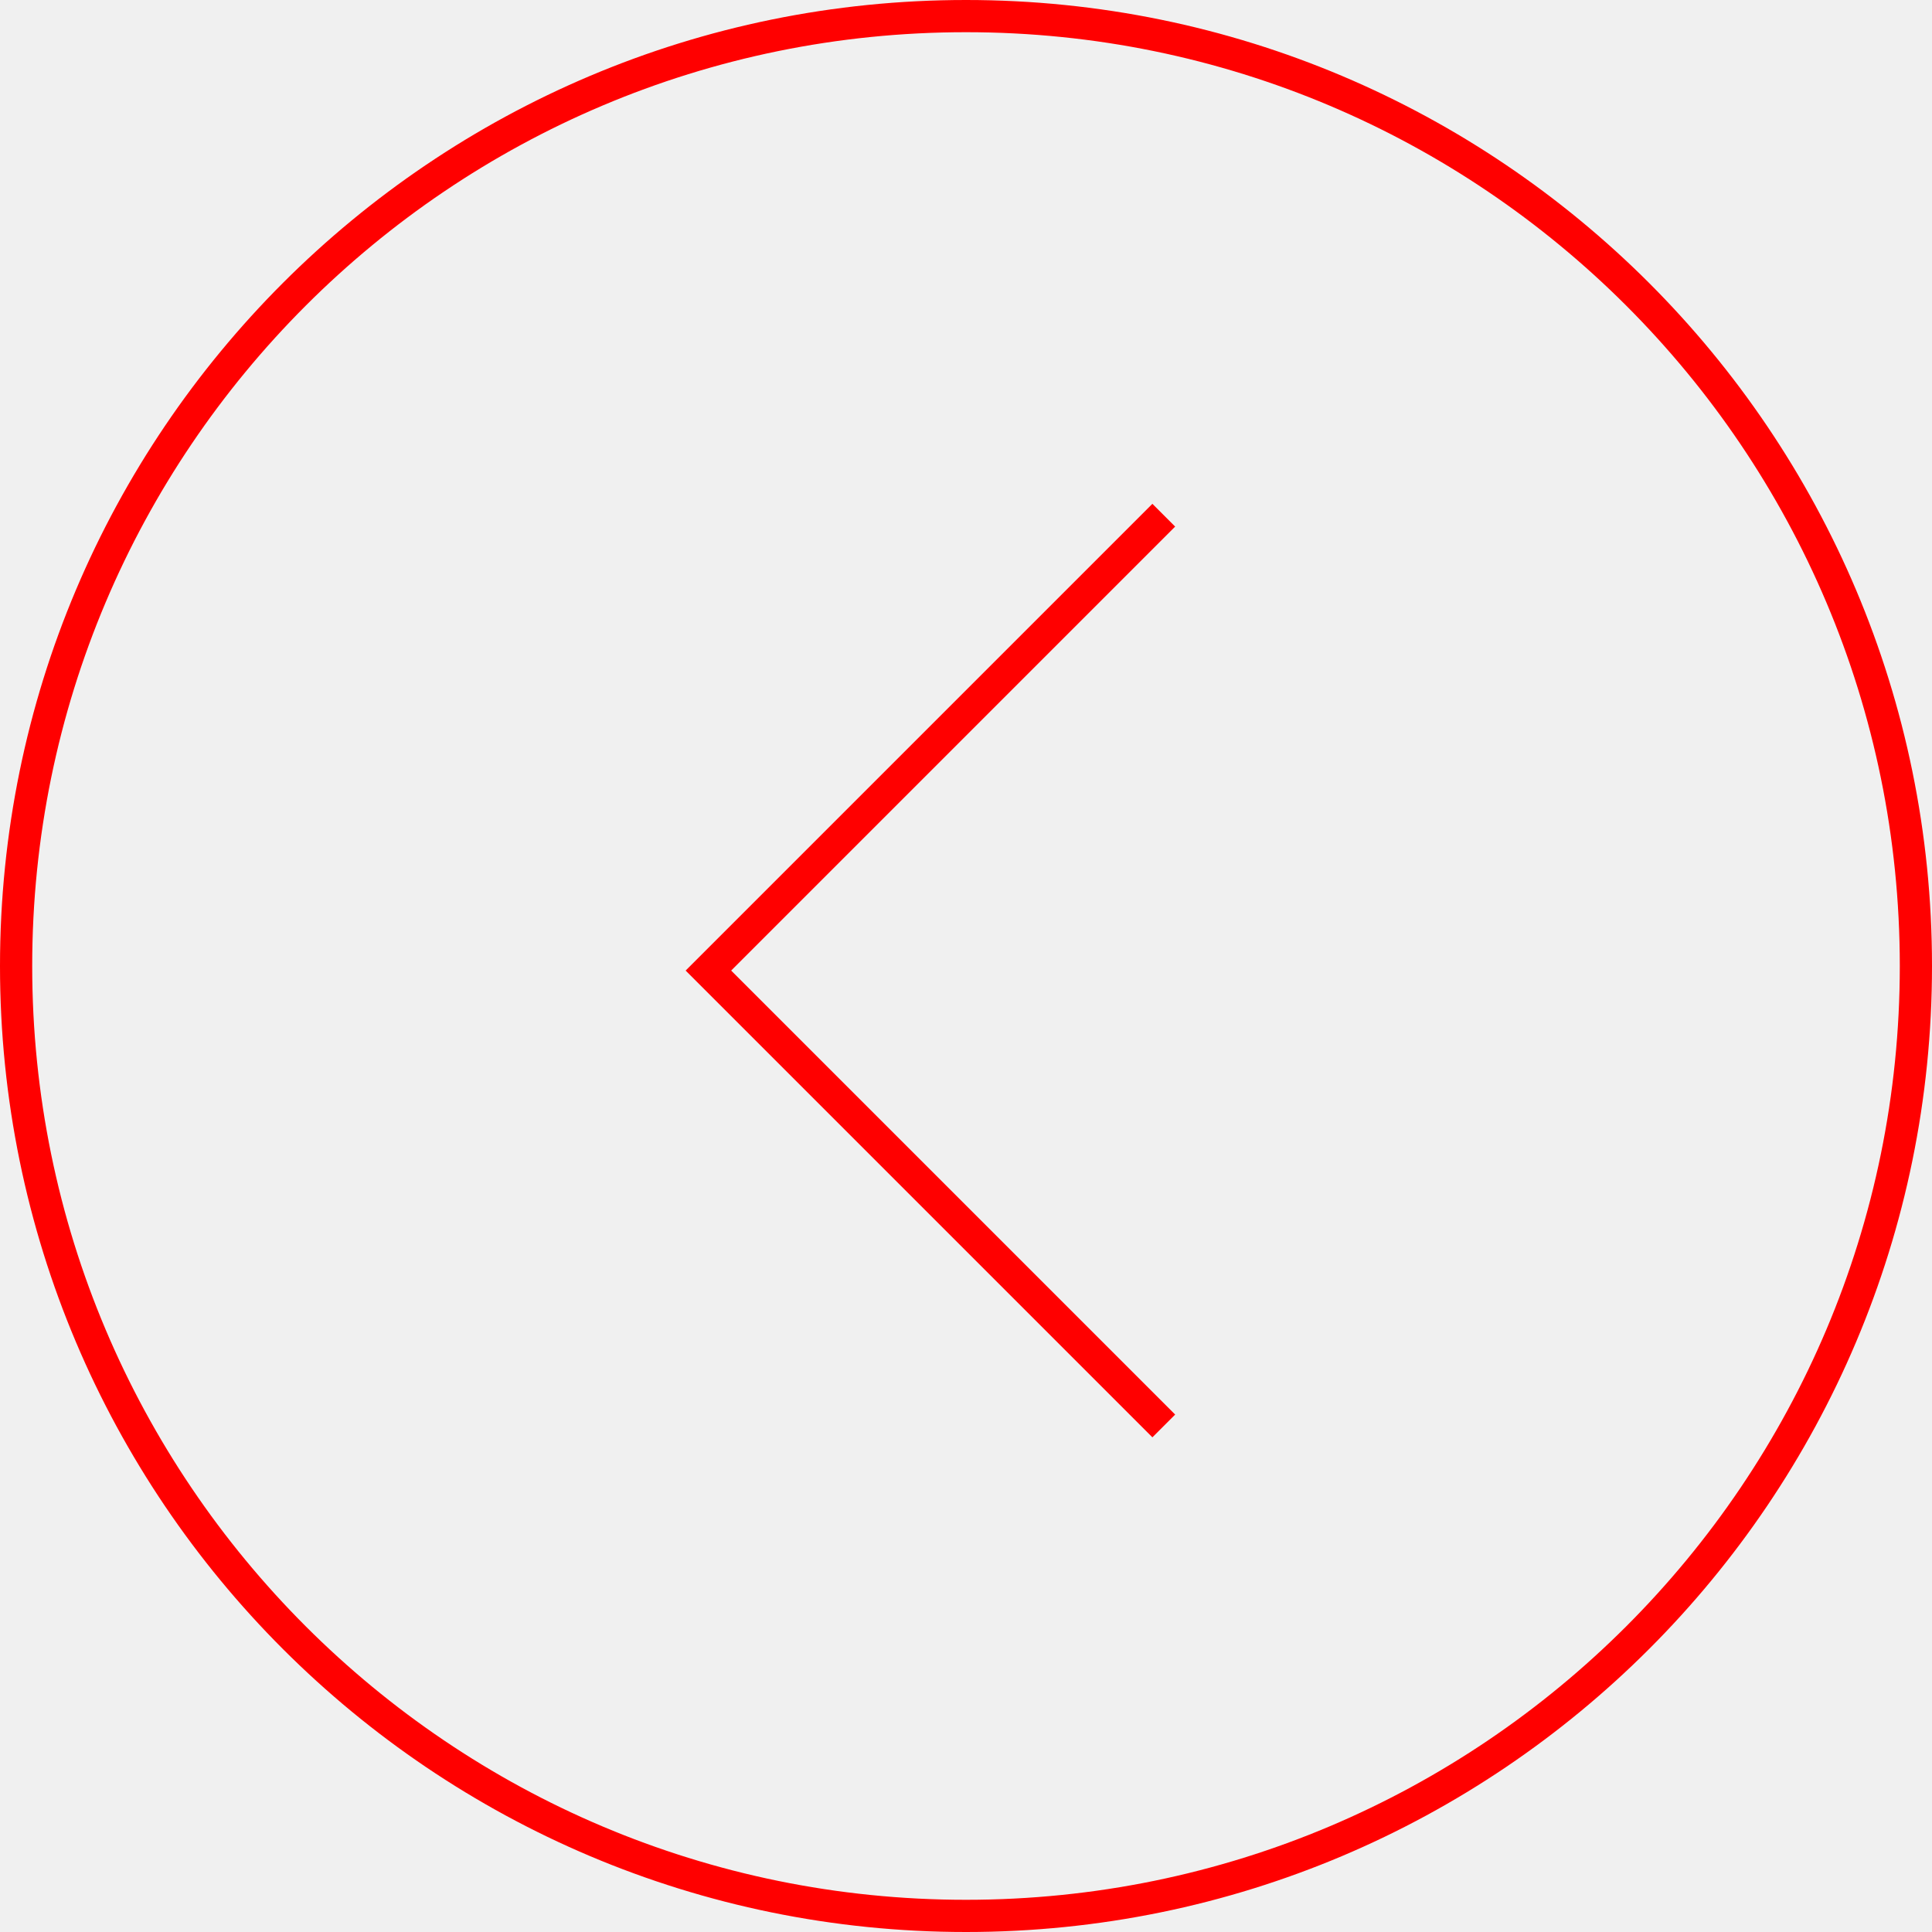
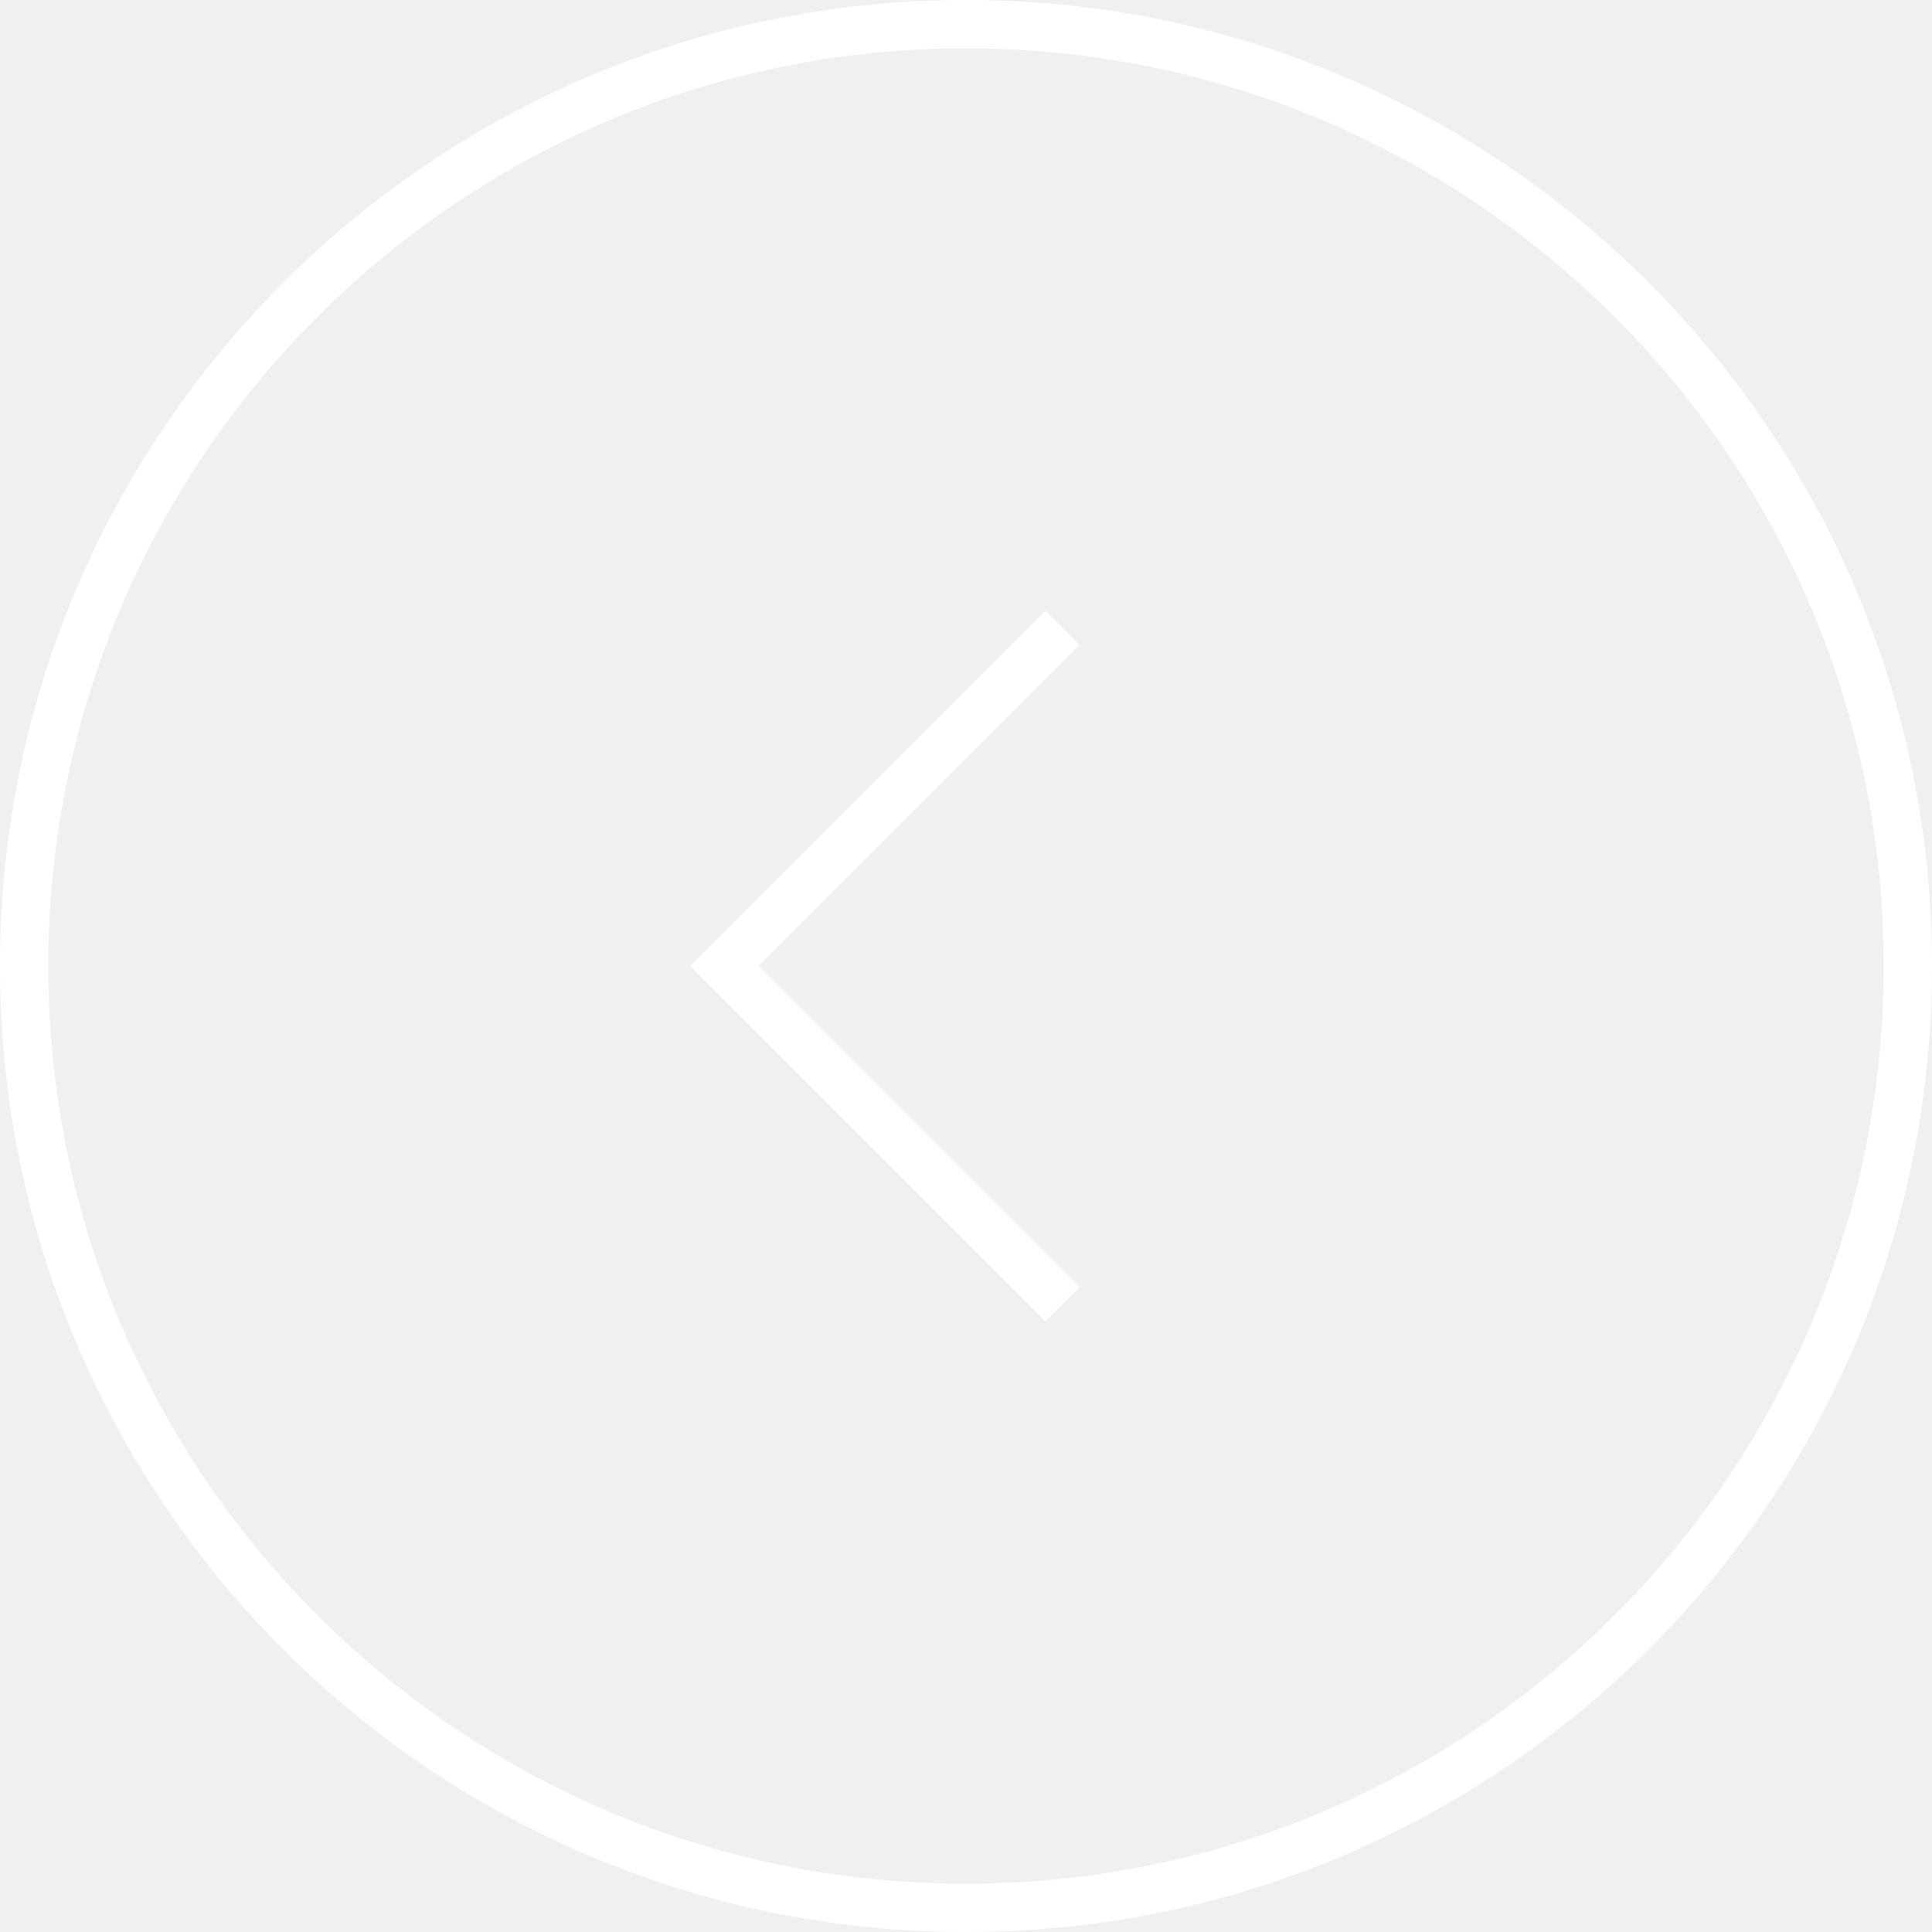
- <svg xmlns="http://www.w3.org/2000/svg" width="60" height="60" viewBox="0 0 60 60" fill="none">
-   <circle cx="30" cy="30" r="29.5" stroke="#F00" />
-   <path d="M36.142 16L22 30.142l14.142 14.142" stroke="#F00" />
+ <svg xmlns="http://www.w3.org/2000/svg" width="40" height="40" viewBox="0 0 40 40" fill="none">
+   <circle cx="20" cy="20" r="19.5" stroke="white" />
+   <path d="M22 13L15 20L22 27" stroke="white" />
</svg>
